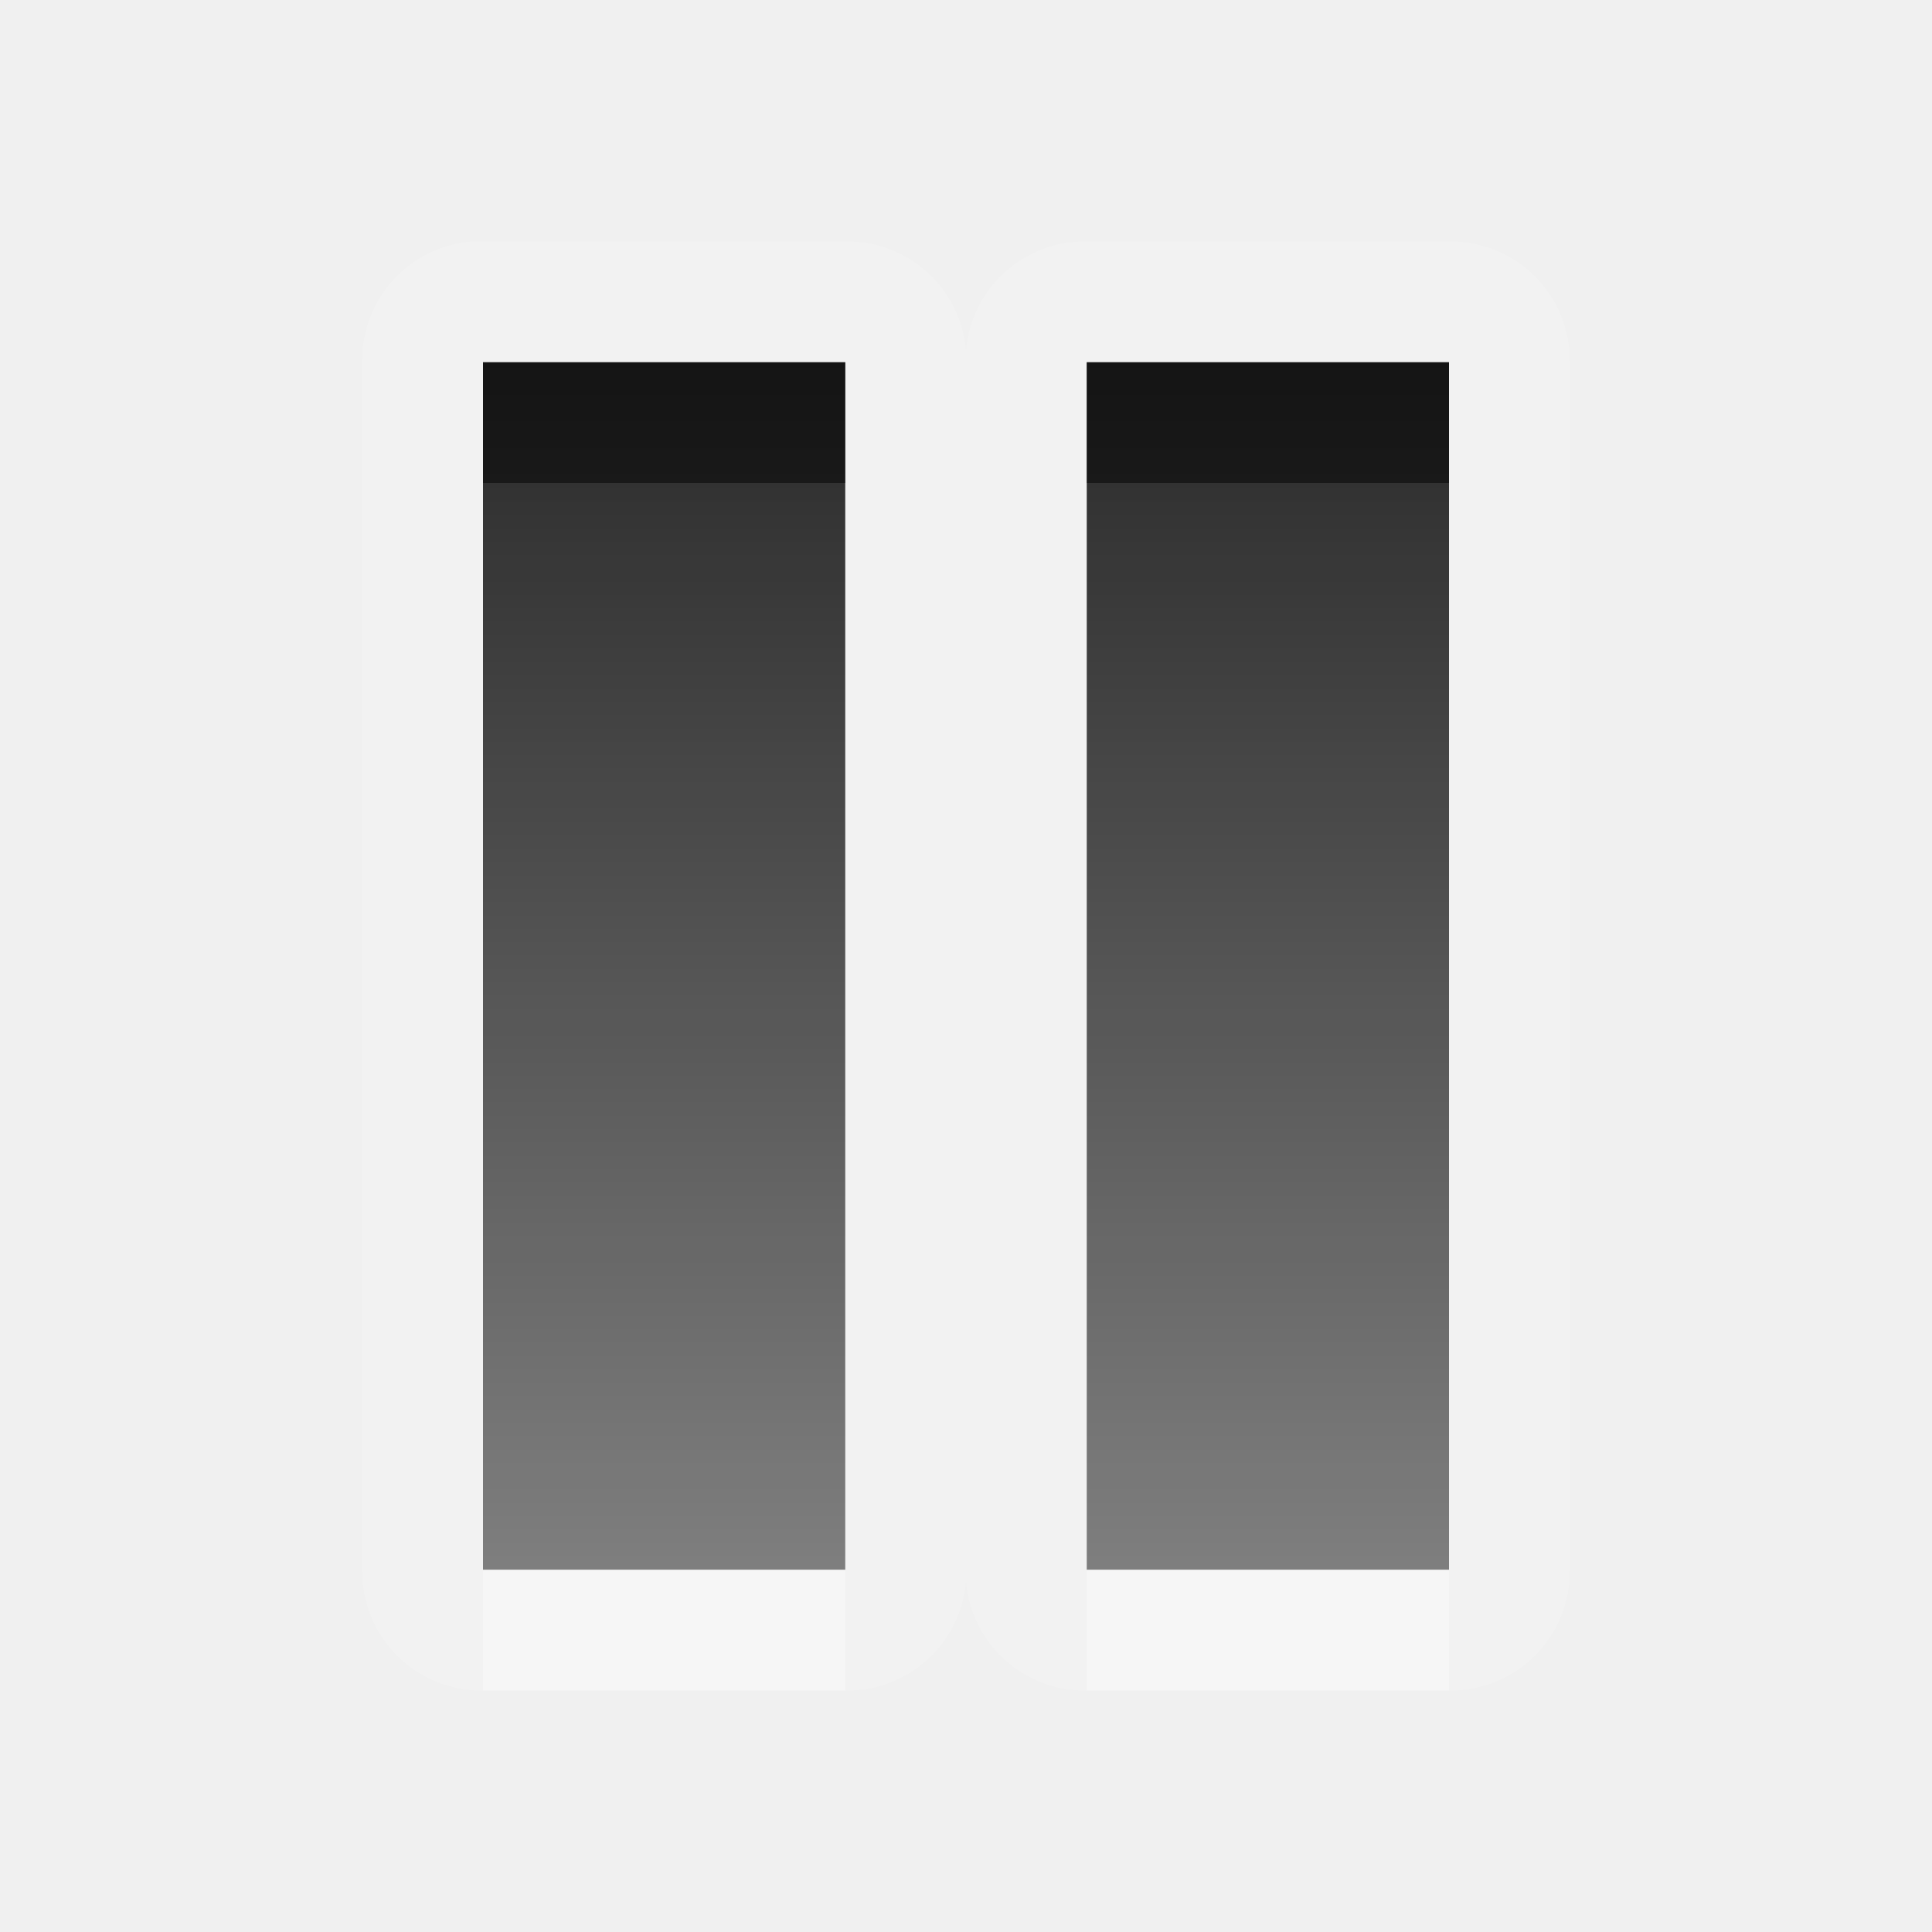
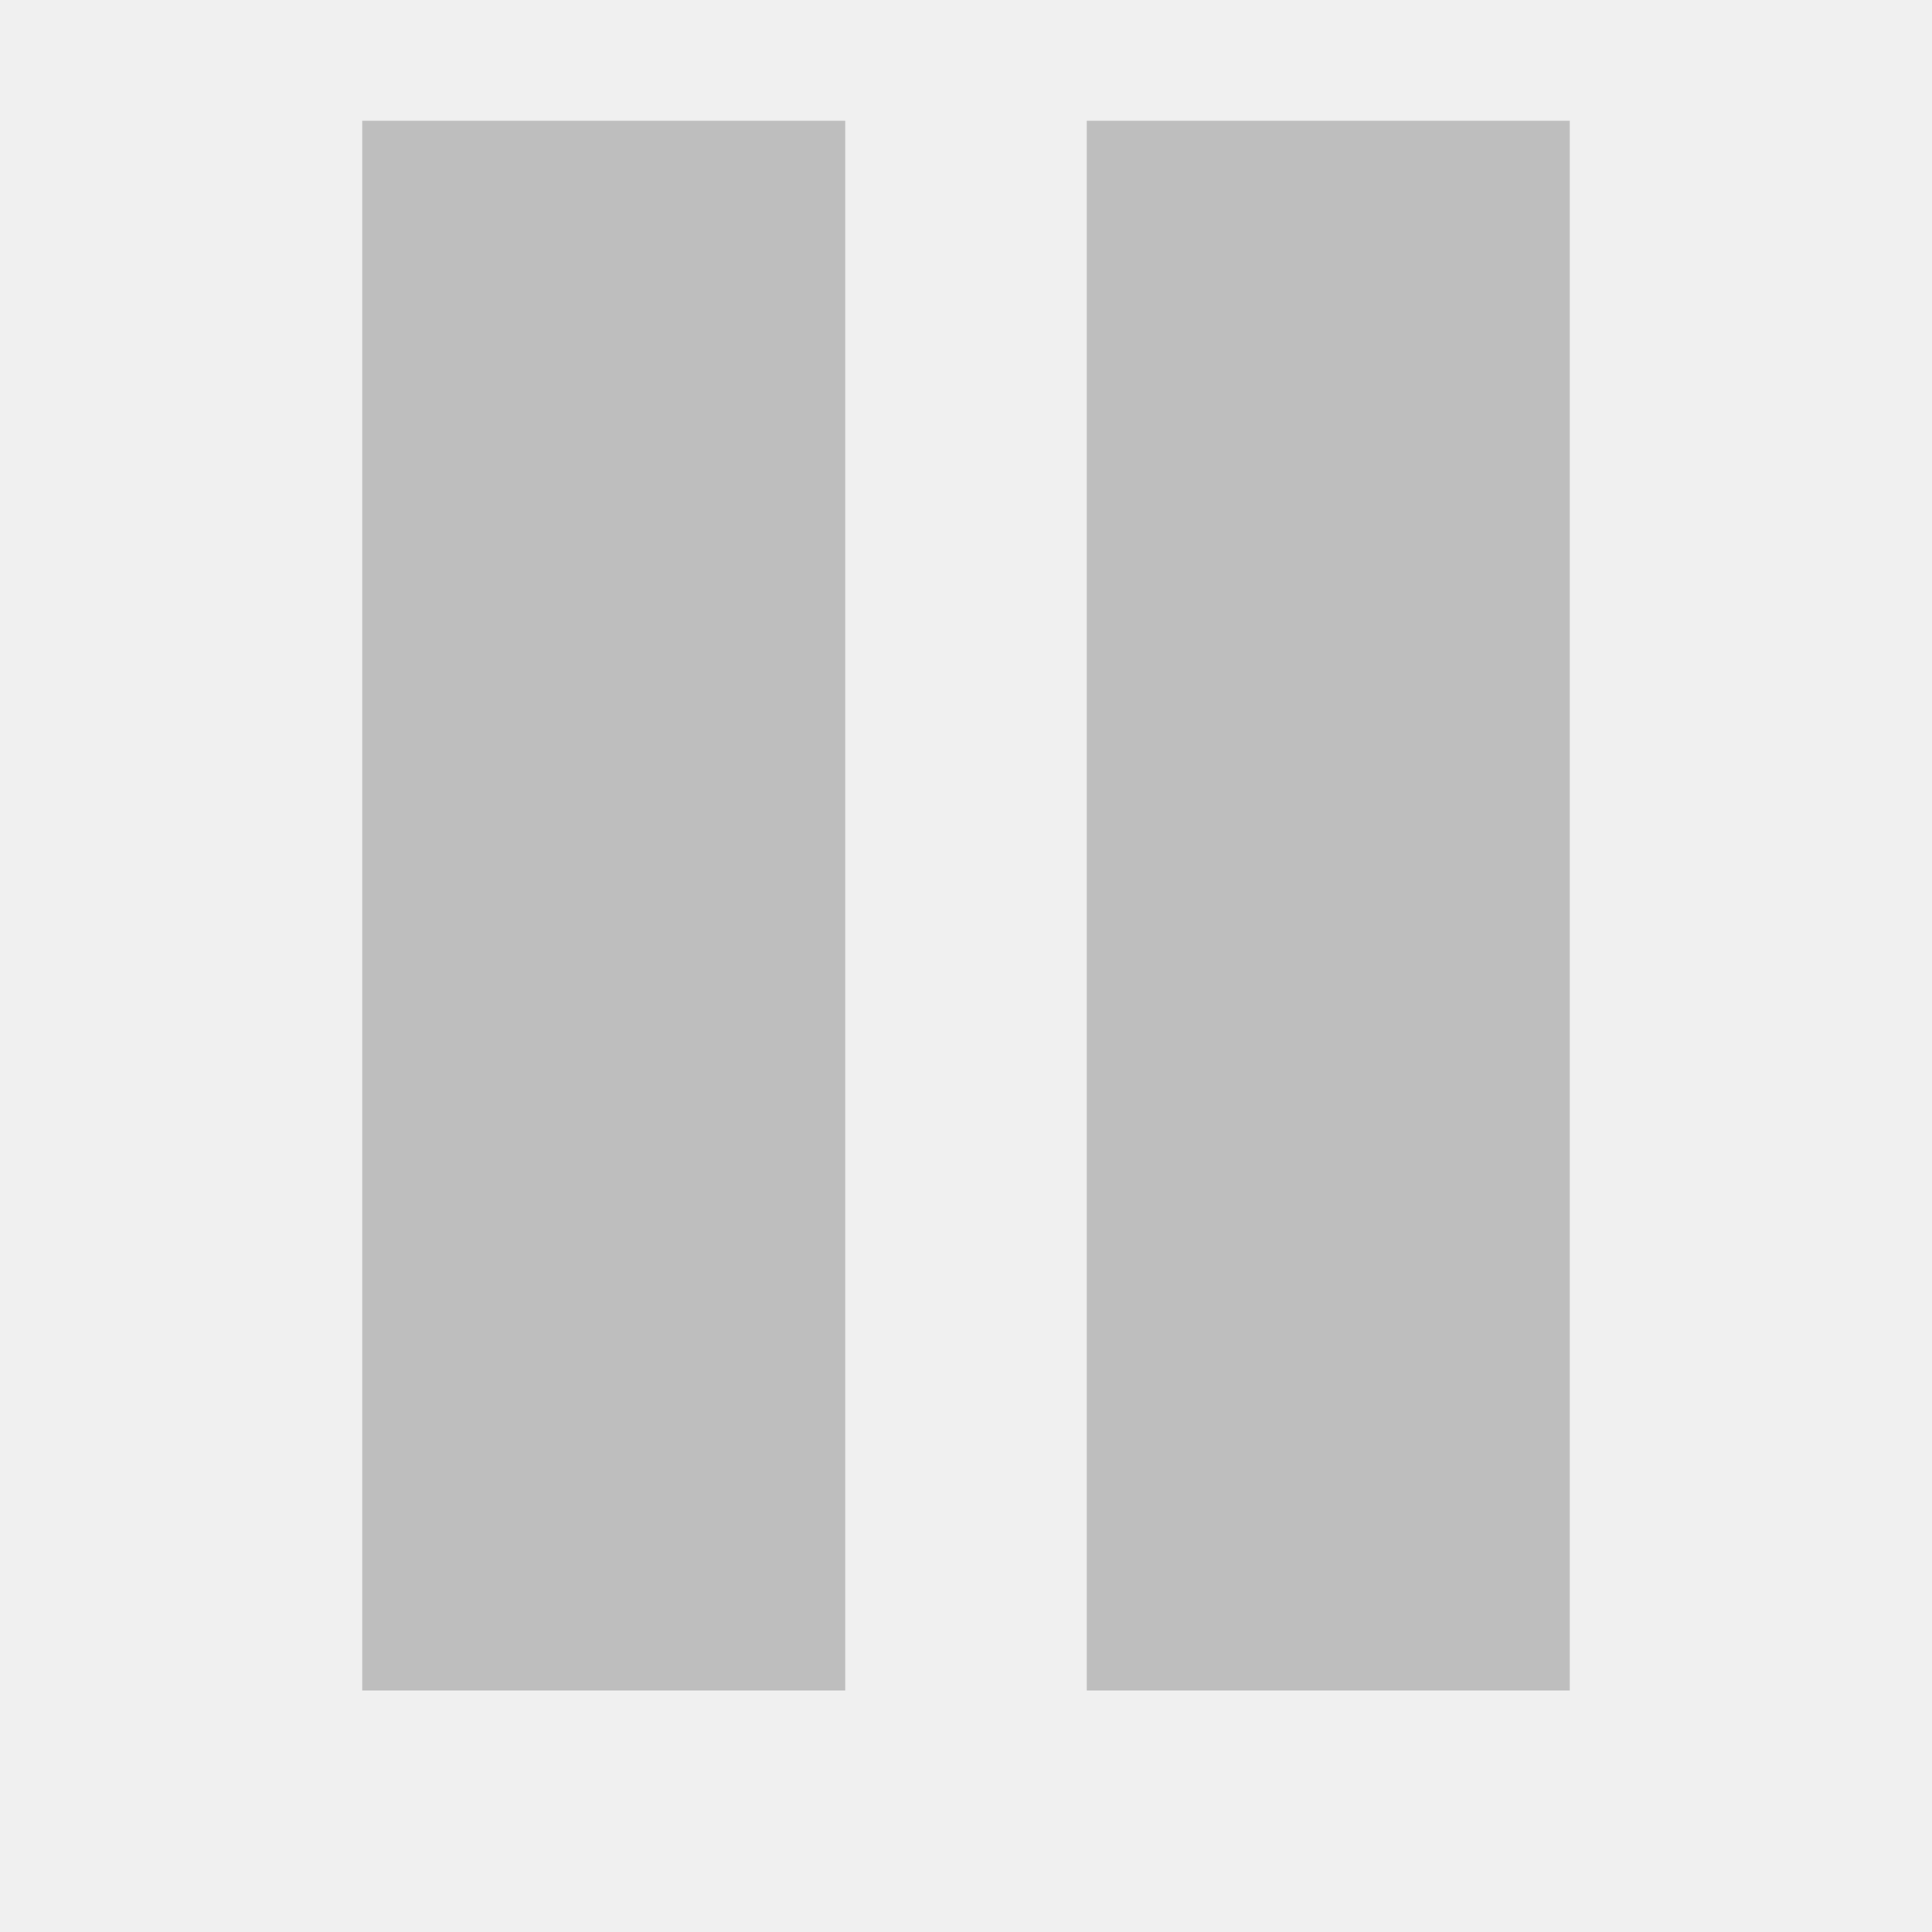
- <svg xmlns="http://www.w3.org/2000/svg" xmlns:xlink="http://www.w3.org/1999/xlink" width="16" height="16" id="svg2" version="1.0">
-   <defs id="defs4">
-     <linearGradient id="StandardGradient" gradientTransform="matrix(1.312518,0,0,1.604189,-4.723889,-9.947874)" x1="9.239" y1="7.448" x2="9.239" y2="14.326" gradientUnits="userSpaceOnUse">
-       <stop style="stop-color:#000000;stop-opacity:0.863;" offset="0" id="stop3389" />
-       <stop style="stop-color:#000000;stop-opacity:0.471;" offset="1" id="stop3391" />
-     </linearGradient>
-     <linearGradient xlink:href="#StandardGradient" id="linearGradient2396" gradientUnits="userSpaceOnUse" gradientTransform="matrix(1.312518,0,0,1.604189,7.276111,-9.947874)" x1="9.239" y1="7.448" x2="9.239" y2="14.326" />
-     <linearGradient xlink:href="#StandardGradient" id="linearGradient3627" gradientUnits="userSpaceOnUse" gradientTransform="matrix(1.312518,0,0,1.604189,-12.72389,-9.947874)" x1="9.239" y1="7.448" x2="9.239" y2="14.326" />
-     <clipPath clipPathUnits="userSpaceOnUse" id="clipPath3634">
-       <path style="fill:#ff00ff;fill-opacity:1;stroke:none;display:inline" d="m -20,0 0,16 16,0 0,-16 -16,0 z m 4,3 3,0 0,10 -3,0 0,-10 z m 5,0 3,0 0,10 -3,0 0,-10 z" id="path3636" />
-     </clipPath>
-     <filter id="filter3638">
-       <feGaussianBlur stdDeviation="0.27" id="feGaussianBlur3640" />
-     </filter>
-     <linearGradient xlink:href="#StandardGradient" id="linearGradient4538" gradientUnits="userSpaceOnUse" gradientTransform="matrix(1.312518,0,0,1.604189,7.276111,-9.947874)" x1="9.239" y1="7.448" x2="9.239" y2="14.326" />
-     <linearGradient xlink:href="#StandardGradient" id="linearGradient4542" gradientUnits="userSpaceOnUse" gradientTransform="matrix(1.312518,0,0,1.604189,7.276111,-9.947874)" x1="9.239" y1="7.448" x2="9.239" y2="14.326" />
-   </defs>
+ <svg xmlns="http://www.w3.org/2000/svg" width="16px" height="16px" id="svg5979" version="1.1">
+   <defs id="defs5981" />
  <g id="layer1">
-     <path style="fill:#ffffff;fill-opacity:1;fill-rule:nonzero;stroke:none;opacity:0.15" d="M 3.906 2 A 0.986 0.986 0 0 0 3 3 L 3 13 A 0.986 0.986 0 0 0 4 14 L 7 14 A 0.986 0.986 0 0 0 8 13.094 A 0.986 0.986 0 0 0 9 14 L 12 14 A 0.986 0.986 0 0 0 13 13 L 13 3 A 0.986 0.986 0 0 0 12 2 L 9 2 A 0.986 0.986 0 0 0 8 2.906 A 0.986 0.986 0 0 0 7 2 L 4 2 A 0.986 0.986 0 0 0 3.906 2 z M 4 3 L 7 3 L 7 13 L 4 13 L 4 3 z M 9 3 L 12 3 L 12 13 L 9 13 L 9 3 z " id="path4540" />
-     <path style="opacity:1;fill:url(#linearGradient2396);fill-opacity:1;fill-rule:nonzero;stroke:none;stroke-width:1;stroke-linecap:square;stroke-linejoin:round;stroke-miterlimit:4;stroke-dasharray:none;stroke-dashoffset:0;stroke-opacity:1" d="M 4,3 L 4,13 L 7,13 L 7,3 L 4,3 z M 9,3 L 9,13 L 12,13 L 12,3 L 9,3 z" id="Symbol" />
-     <path style="opacity:0.5;fill:#000000;fill-opacity:1;fill-rule:nonzero;stroke:none;stroke-width:1;stroke-linecap:square;stroke-linejoin:round;stroke-miterlimit:4;stroke-dasharray:none;stroke-dashoffset:0;stroke-opacity:1" d="M 4 3 L 4 4 L 7 4 L 7 3 L 4 3 z M 9 3 L 9 4 L 12 4 L 12 3 L 9 3 z " id="BevelShadow" />
-     <path id="path3173" d="M 4,13 L 4,14 L 7,14 L 7,13 L 4,13 z M 9,13 L 9,14 L 12,14 L 12,13 L 9,13 z" style="opacity:0.3;fill:#ffffff;fill-opacity:1;fill-rule:nonzero;stroke:none;stroke-width:1;stroke-linecap:square;stroke-linejoin:round;stroke-miterlimit:4;stroke-dasharray:none;stroke-dashoffset:0;stroke-opacity:1" />
+     <path id="rect10309-7" style="opacity:1;color:#bebebe;fill:#bebebe;fill-opacity:1;fill-rule:nonzero;stroke:none;stroke-width:1;marker:none;visibility:visible;display:inline;overflow:visible;enable-background:accumulate" d="m 9,1 4,0 0,13 -4,0 z M 3,1 7,1 7,14 3,14 z" />
  </g>
</svg>
